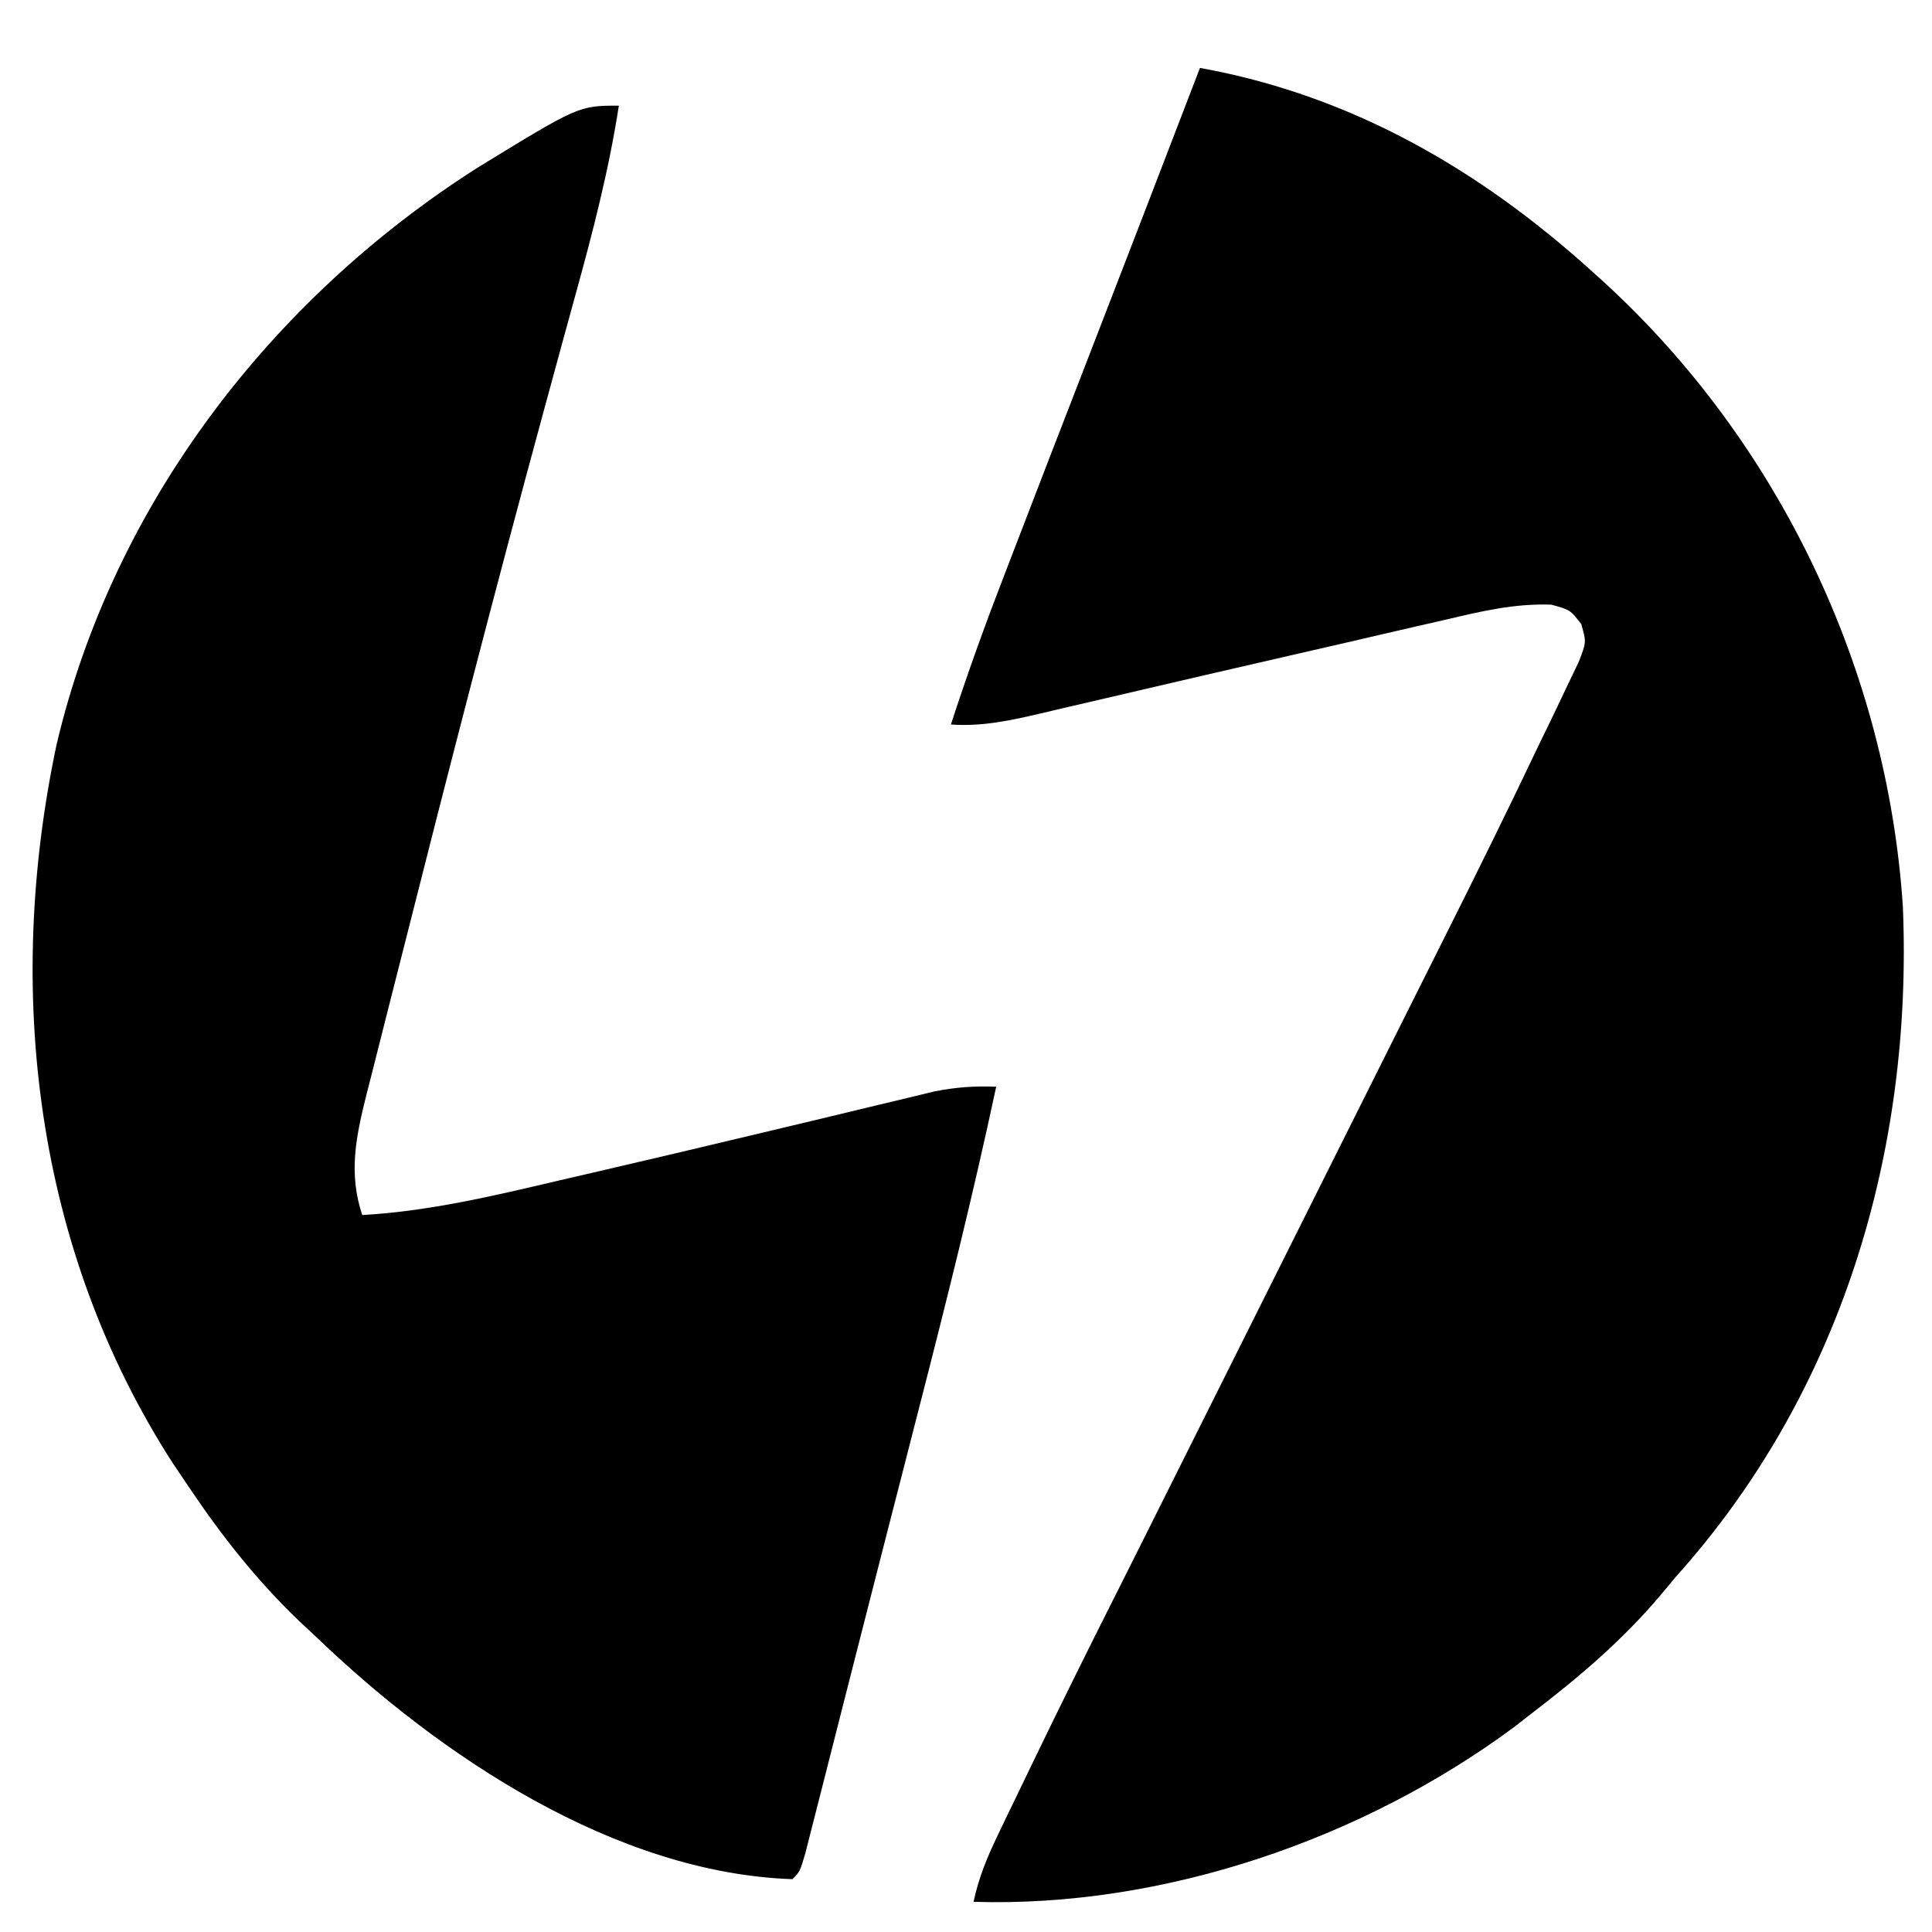
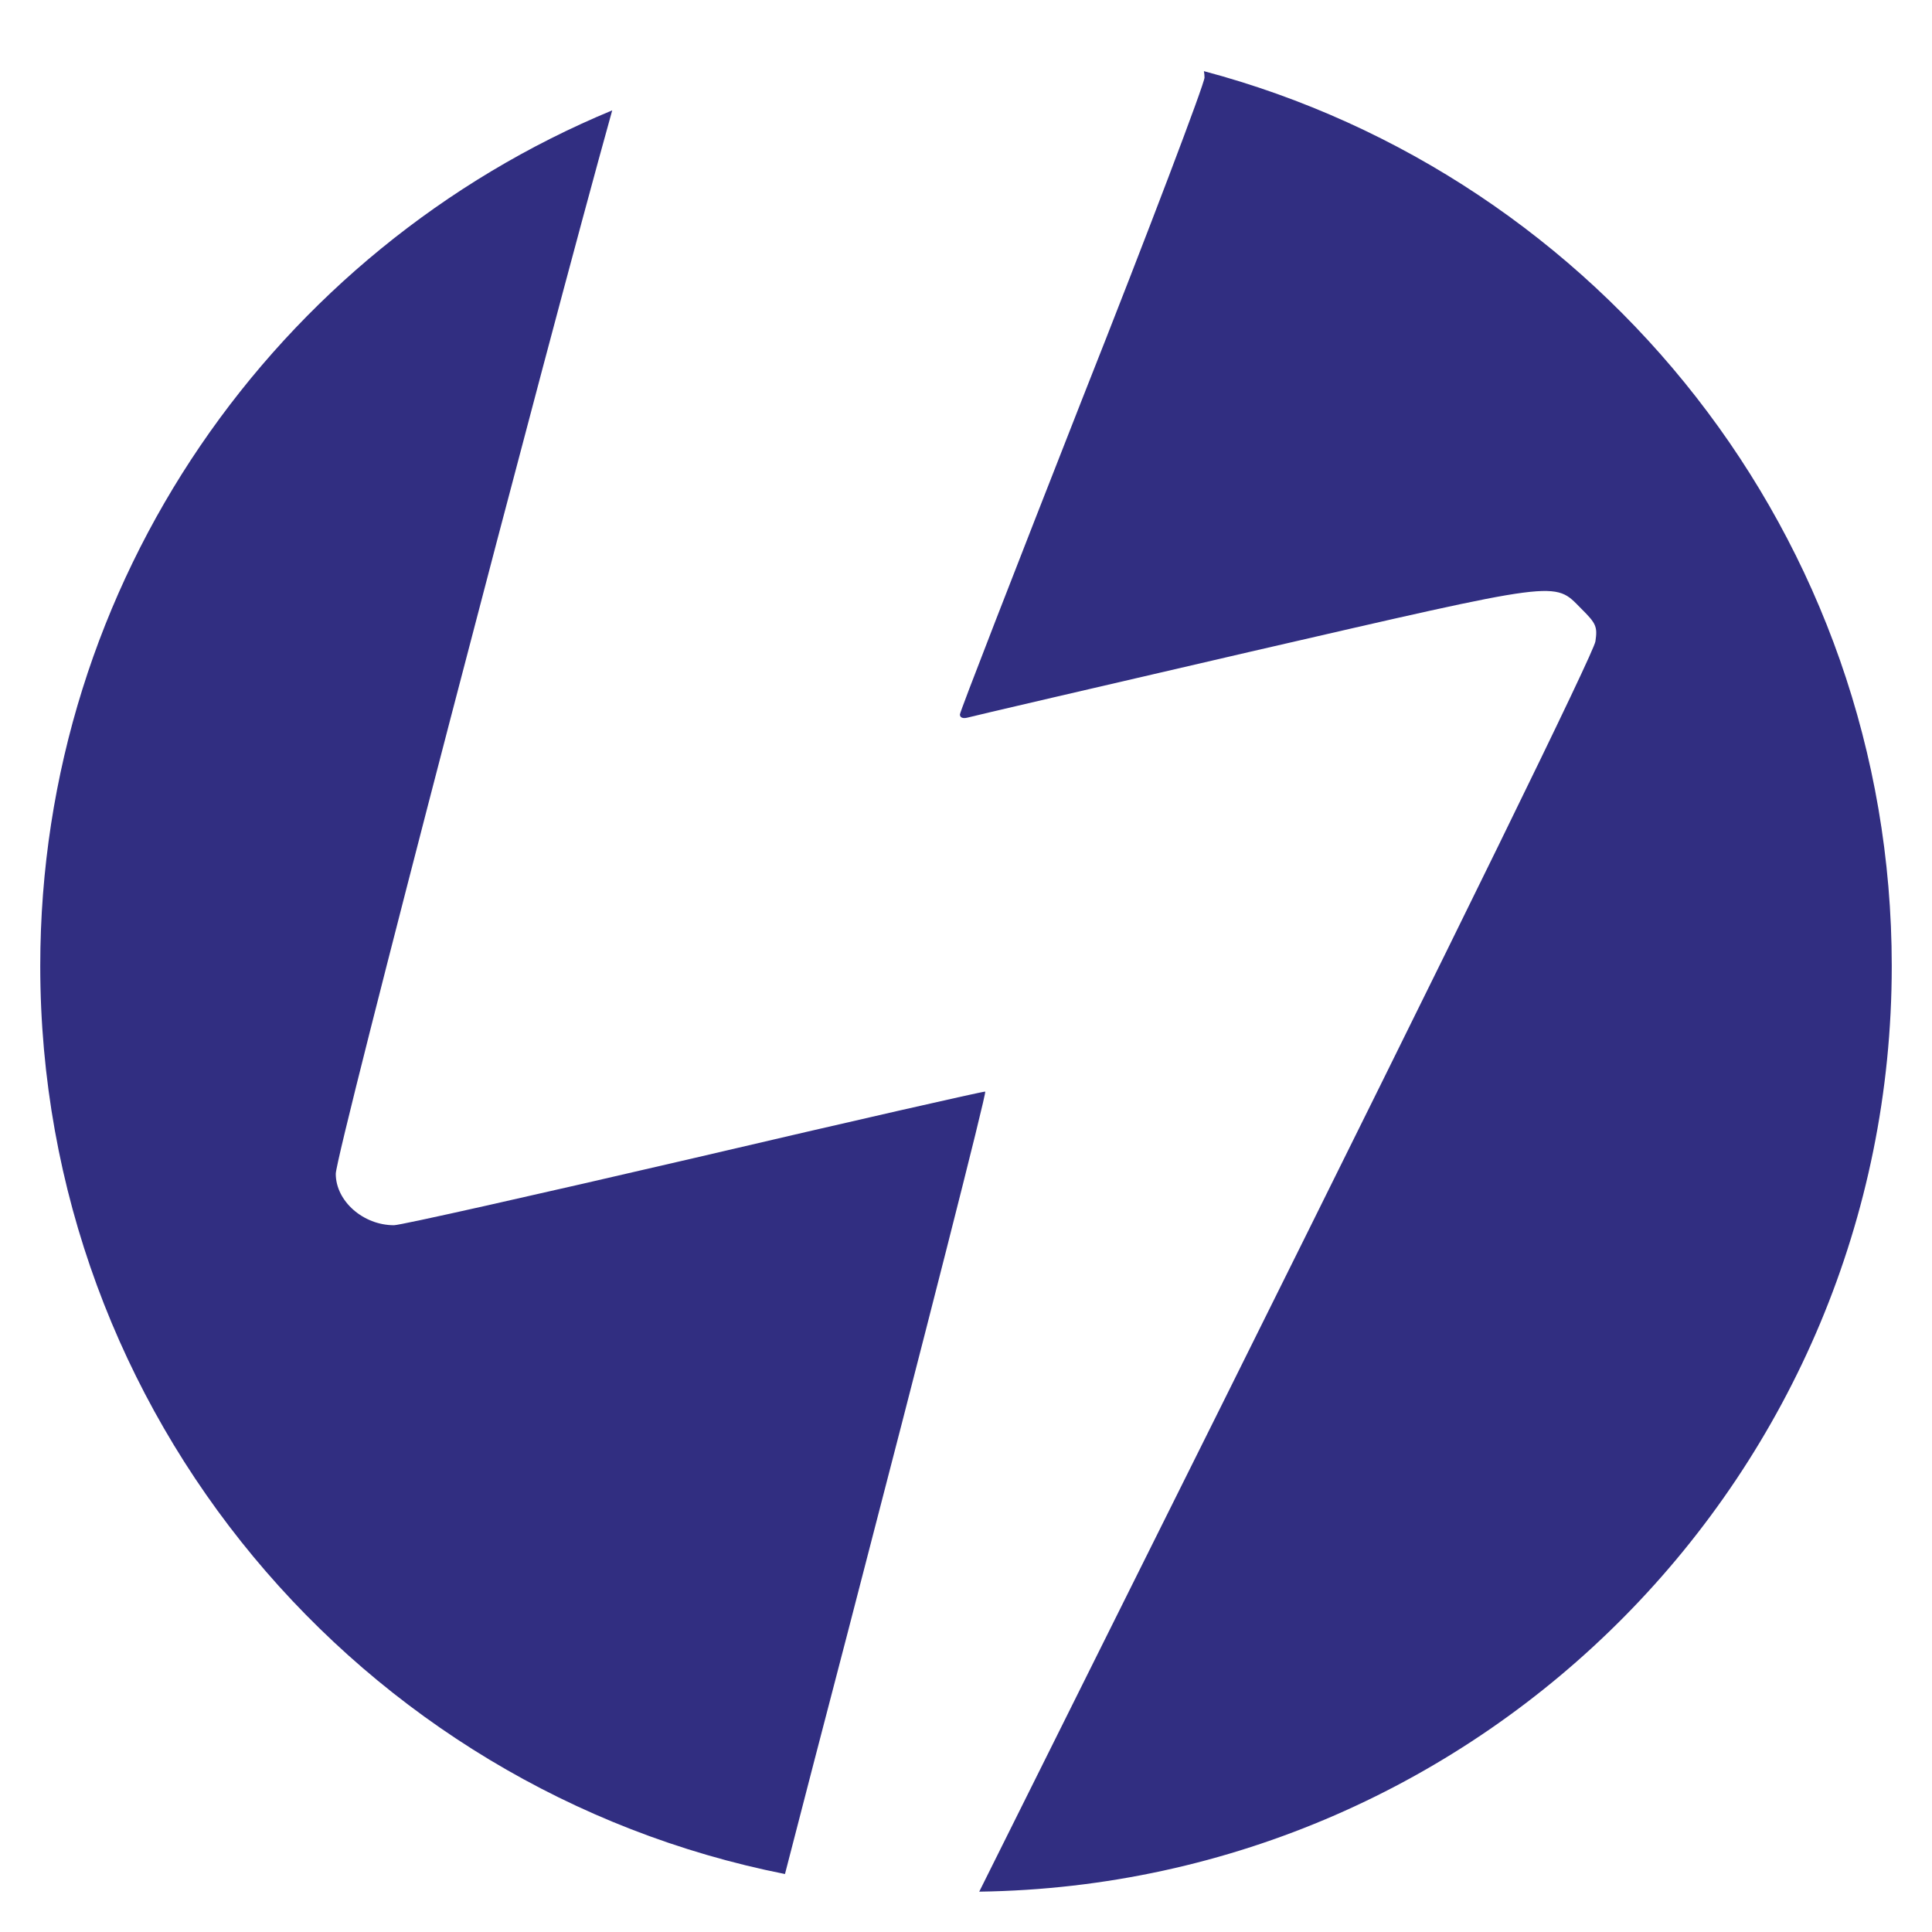
- <svg xmlns="http://www.w3.org/2000/svg" width="256" height="256">
-   <path d="M159 9c19.992 3.608 37.016 13.421 52 27l1.55 1.4c23.178 21.238 37.527 51.305 39.592 82.765 1.334 32.439-8.208 64.46-30.142 88.835l-1.953 2.348C214.972 217.36 209.237 222.224 203 227l-2.363 1.84C180.517 243.752 154.04 252.789 129 252c.68-3.197 1.807-5.917 3.223-8.86l1.37-2.857 1.47-3.033 1.507-3.13c3.756-7.78 7.583-15.521 11.478-23.233 1.28-2.537 2.55-5.08 3.82-7.622L157 193l1.719-3.438 22.994-45.988 3.057-6.114c2.167-4.336 4.335-8.672 6.51-13.004 4.366-8.696 8.67-17.417 12.845-26.206l.911-1.864c.88-1.804 1.74-3.618 2.597-5.433l1.528-3.182c1.05-2.675 1.05-2.675.362-5.08-1.458-1.888-1.458-1.888-3.99-2.574-4.917-.163-9.296.887-14.064 2.016l-3.112.708c-3.288.75-6.573 1.517-9.857 2.284l-6.441 1.477a5067.124 5067.124 0 00-25.383 5.881l-5.957 1.384-2.755.654c-4.052.937-7.772 1.774-11.964 1.479a362.791 362.791 0 016.438-18.125l1.025-2.68c3.625-9.457 7.286-18.898 10.946-28.34C149.296 34.245 154.153 21.625 159 9z" />
-   <path d="M82 14c-1.324 8.582-3.483 16.88-5.794 25.236-1.134 4.1-2.249 8.206-3.366 12.31l-.71 2.602c-6.594 24.22-12.852 48.534-19 72.871-.541 2.14-1.085 4.279-1.63 6.417a2327.73 2327.73 0 00-2.262 8.955l-.69 2.683C47.17 150.627 46.142 155.424 48 161c8.876-.51 17.377-2.533 26-4.563l4.59-1.062a3266.11 3266.11 0 0021.697-5.112c2.356-.563 4.712-1.124 7.068-1.685 2.966-.706 5.929-1.42 8.891-2.139l4.059-.97 3.562-.862c2.815-.545 5.278-.733 8.133-.607-3.041 14.24-6.561 28.337-10.188 42.438l-1.727 6.741c-1.15 4.485-2.3 8.969-3.452 13.452-1.269 4.943-2.53 9.888-3.787 14.835-.837 3.296-1.677 6.591-2.517 9.886-.385 1.51-.768 3.018-1.15 4.528-.52 2.054-1.044 4.107-1.57 6.16l-.876 3.443C106 248 106 248 105 249c-23.478-.81-46.651-16.308-63-32-.77-.72-1.542-1.439-2.336-2.18C33.991 209.38 29.378 203.52 25 197l-2.066-3.063C4.617 165.577.593 131.267 7.488 98.697 14.96 66.93 35.848 39.71 63.19 22.273 76.687 14 76.687 14 82 14z" />
+ <svg xmlns="http://www.w3.org/2000/svg" viewBox="0 0 1200 1200">
+   <path fill="#312e81" d="m747.775 44.2c245.861 65.31 427.225 289.542 427.225 555.8 0 314.622-253.236 570.56-566.779 574.94 41.679-83.59 94.576-189.745 151.182-303.438 149.04-299.567 230.764-466.538 231.549-473.168 1.31-9.085.524-11.05-8.905-20.381-17.026-17.188-11.002-17.924-205.095 26.765-94.296 21.854-173.662 40.27-176.019 41.006-2.881.737-4.715 0-4.715-1.964 0-1.719 34.313-89.87 75.961-195.946 41.909-105.831 75.961-195.946 75.961-199.63 0-1.331-.124-2.661-.365-3.984zm-367.512 24.346c-39.478 141.435-171.707 647.798-171.707 660.539 0 16.943 17.026 31.921 36.147 31.921 4.191 0 88.272-18.907 186.497-41.743 98.487-23.081 179.686-41.497 180.734-41.252 1.048.491-37.456 151.503-85.39 335.909-14.918 57.08-27.922 107.14-38.984 150.07-263.581-52.32-462.56-285.102-462.56-563.99 0-239.537 146.788-445.06 355.263-531.454z" />
</svg>
